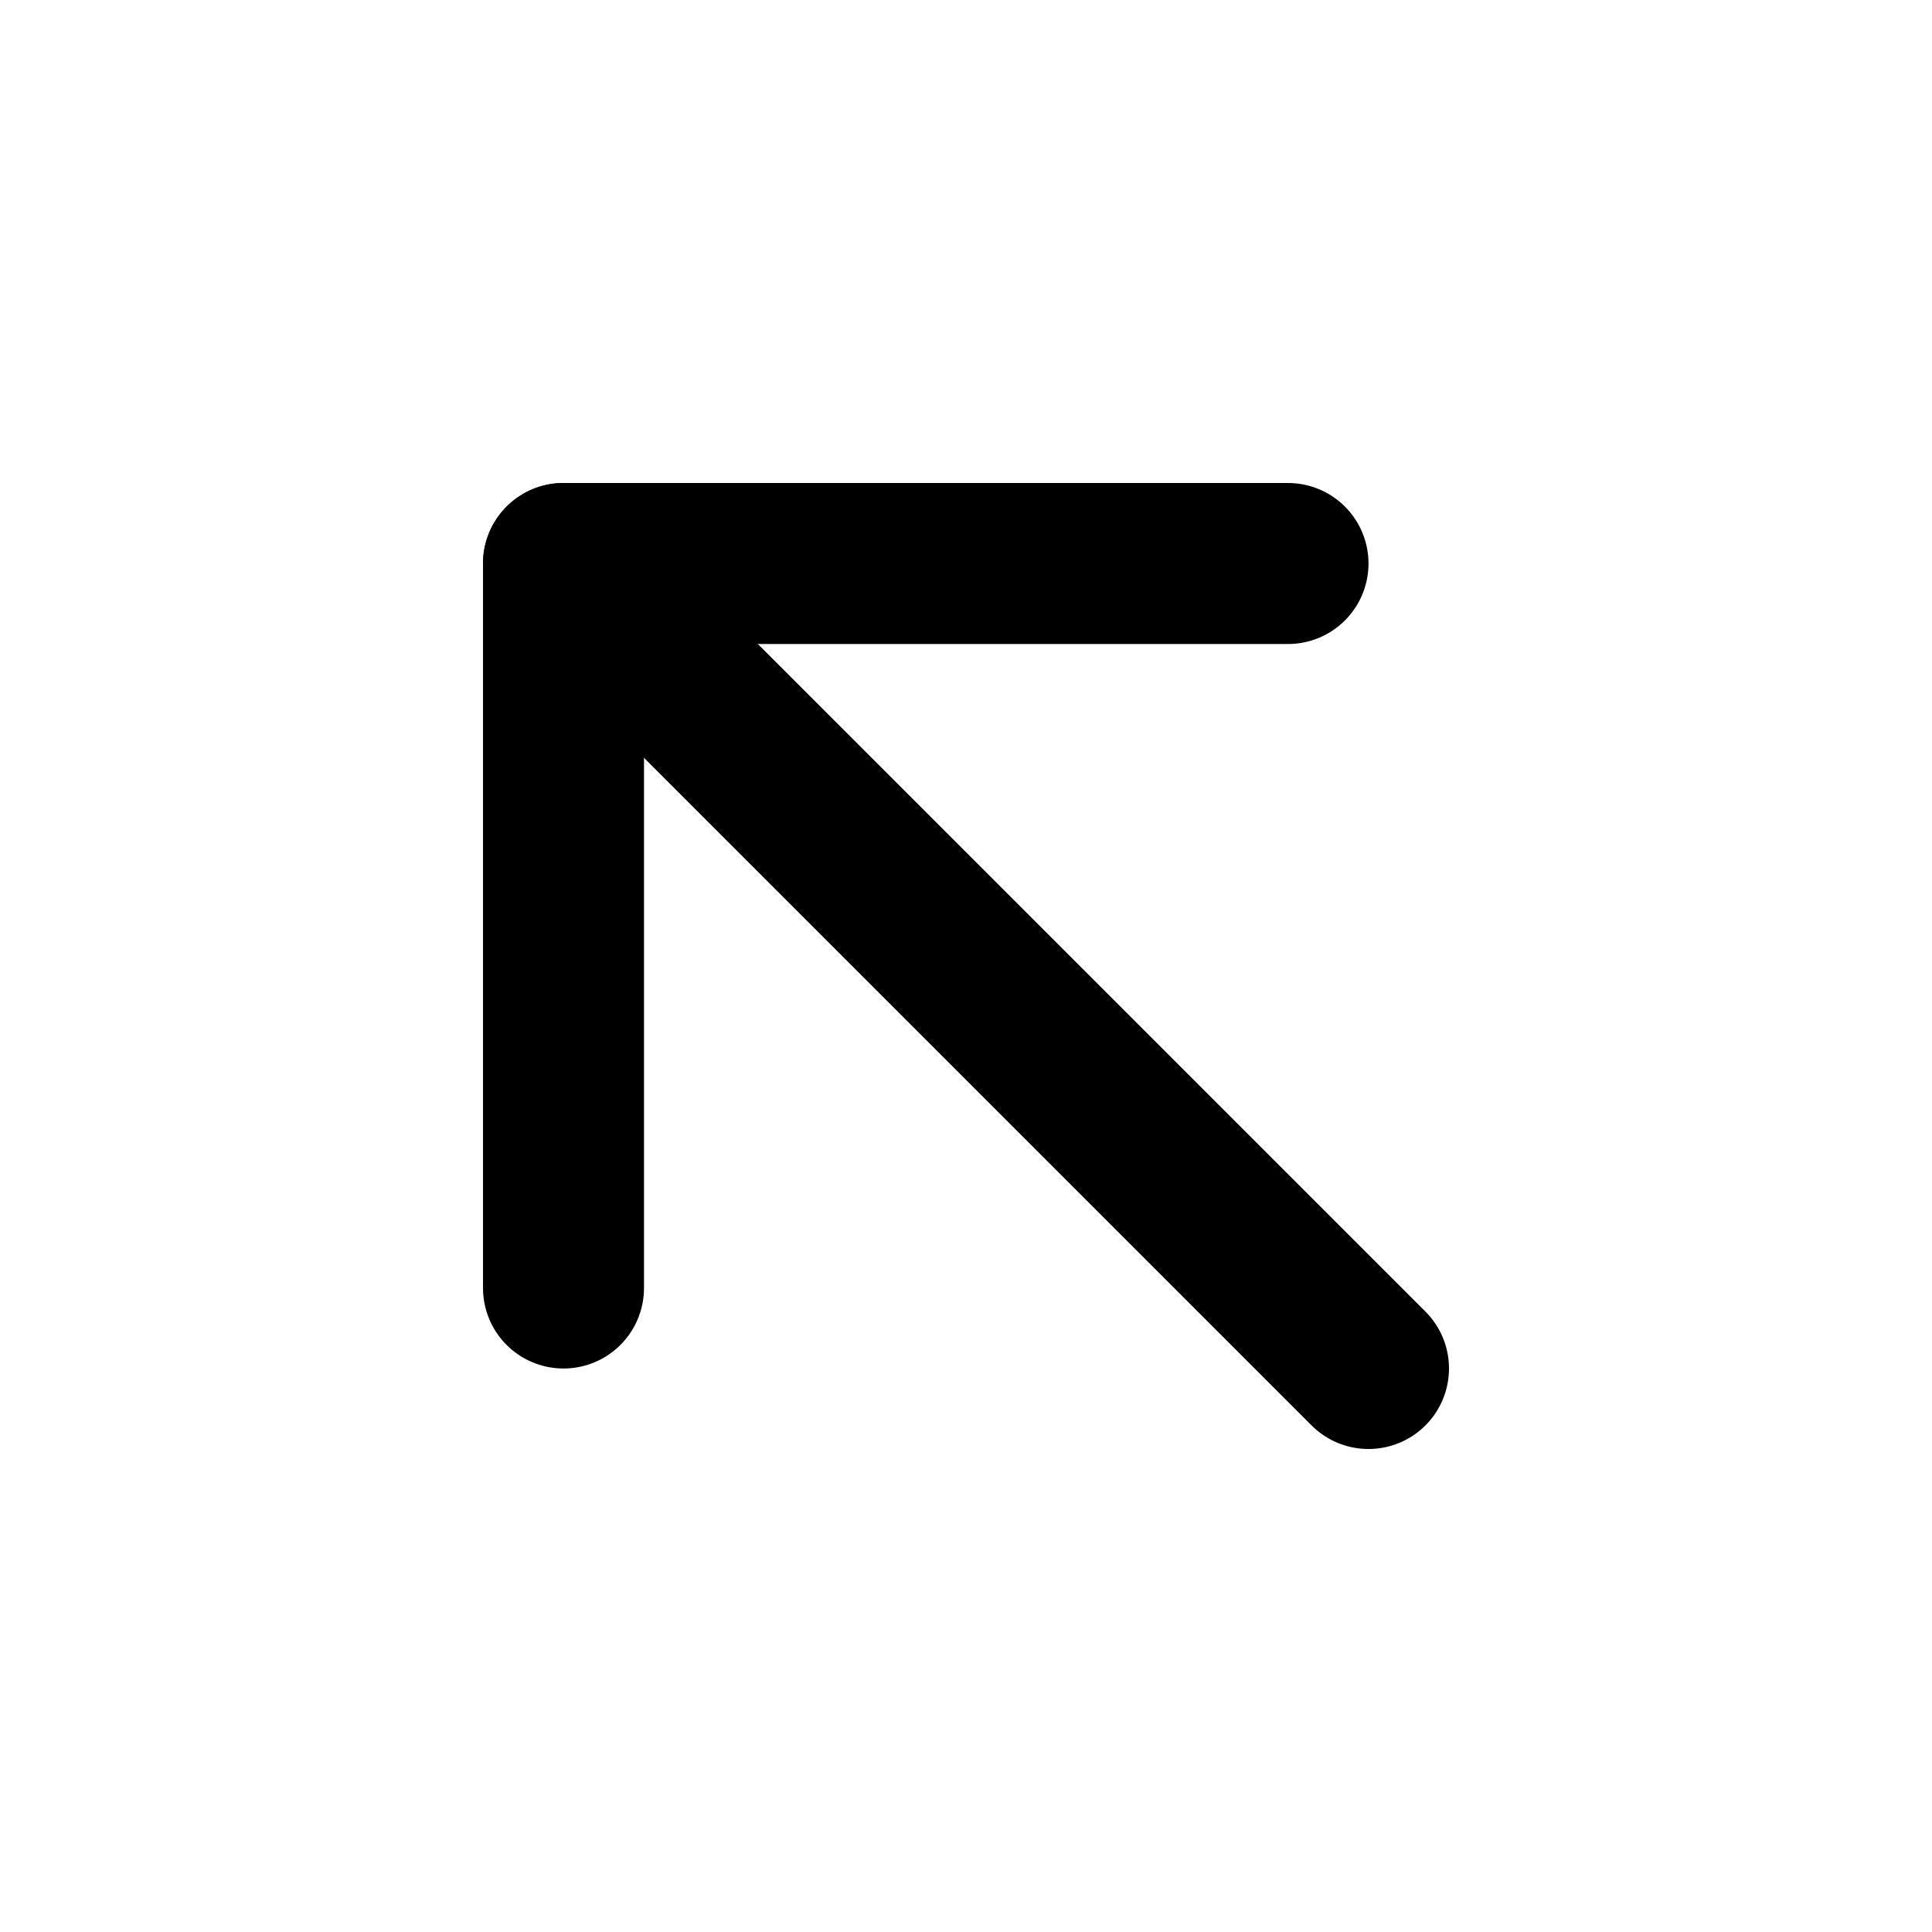
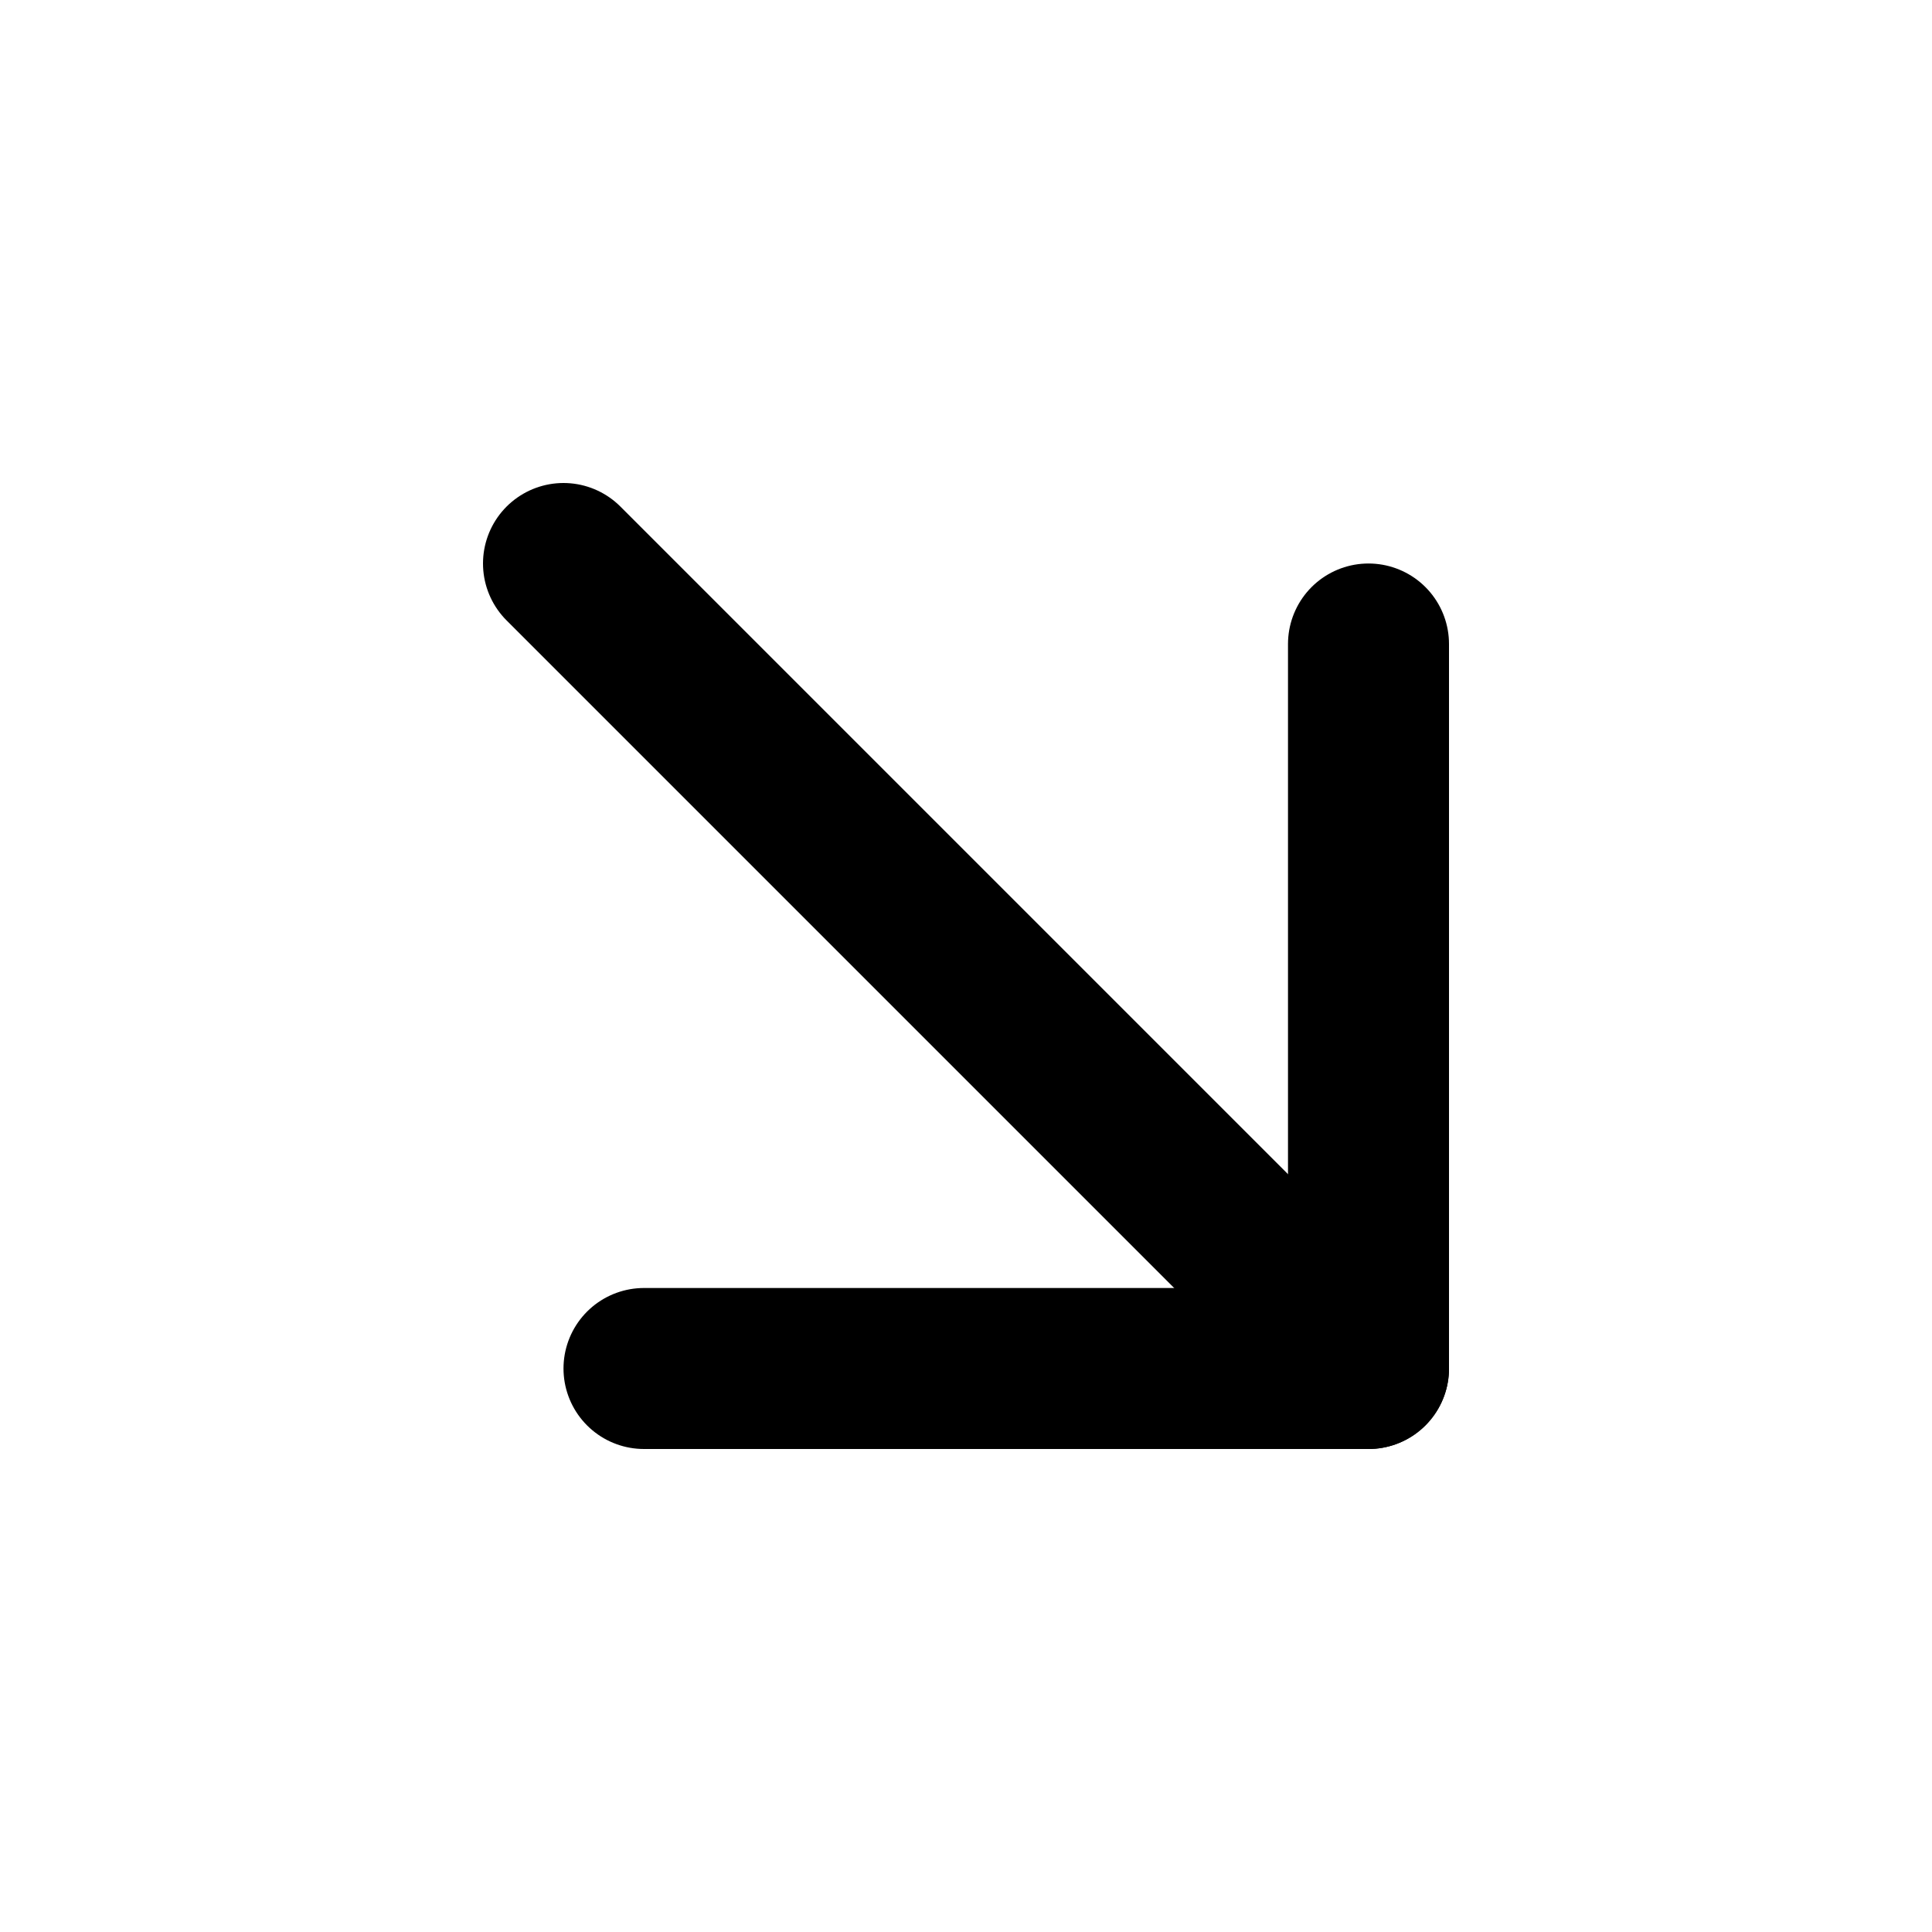
- <svg xmlns="http://www.w3.org/2000/svg" class="icon icon-tabler icon-tabler-arrow-up-left" width="24" height="24" viewBox="0 0 24 24" stroke-width="2" stroke="black" fill="none" stroke-linecap="round" stroke-linejoin="round">
+ <svg xmlns="http://www.w3.org/2000/svg" class="icon icon-tabler icon-tabler-arrow-down-right" width="24" height="24" viewBox="0 0 24 24" stroke-width="2" stroke="black" fill="none" stroke-linecap="round" stroke-linejoin="round">
  <path stroke="none" d="M0 0h24v24H0z" fill="none" />
  <path d="M7 7l10 10" />
-   <path d="M16 7l-9 0l0 9" />
+   <path d="M17 8l0 9l-9 0" />
</svg>
